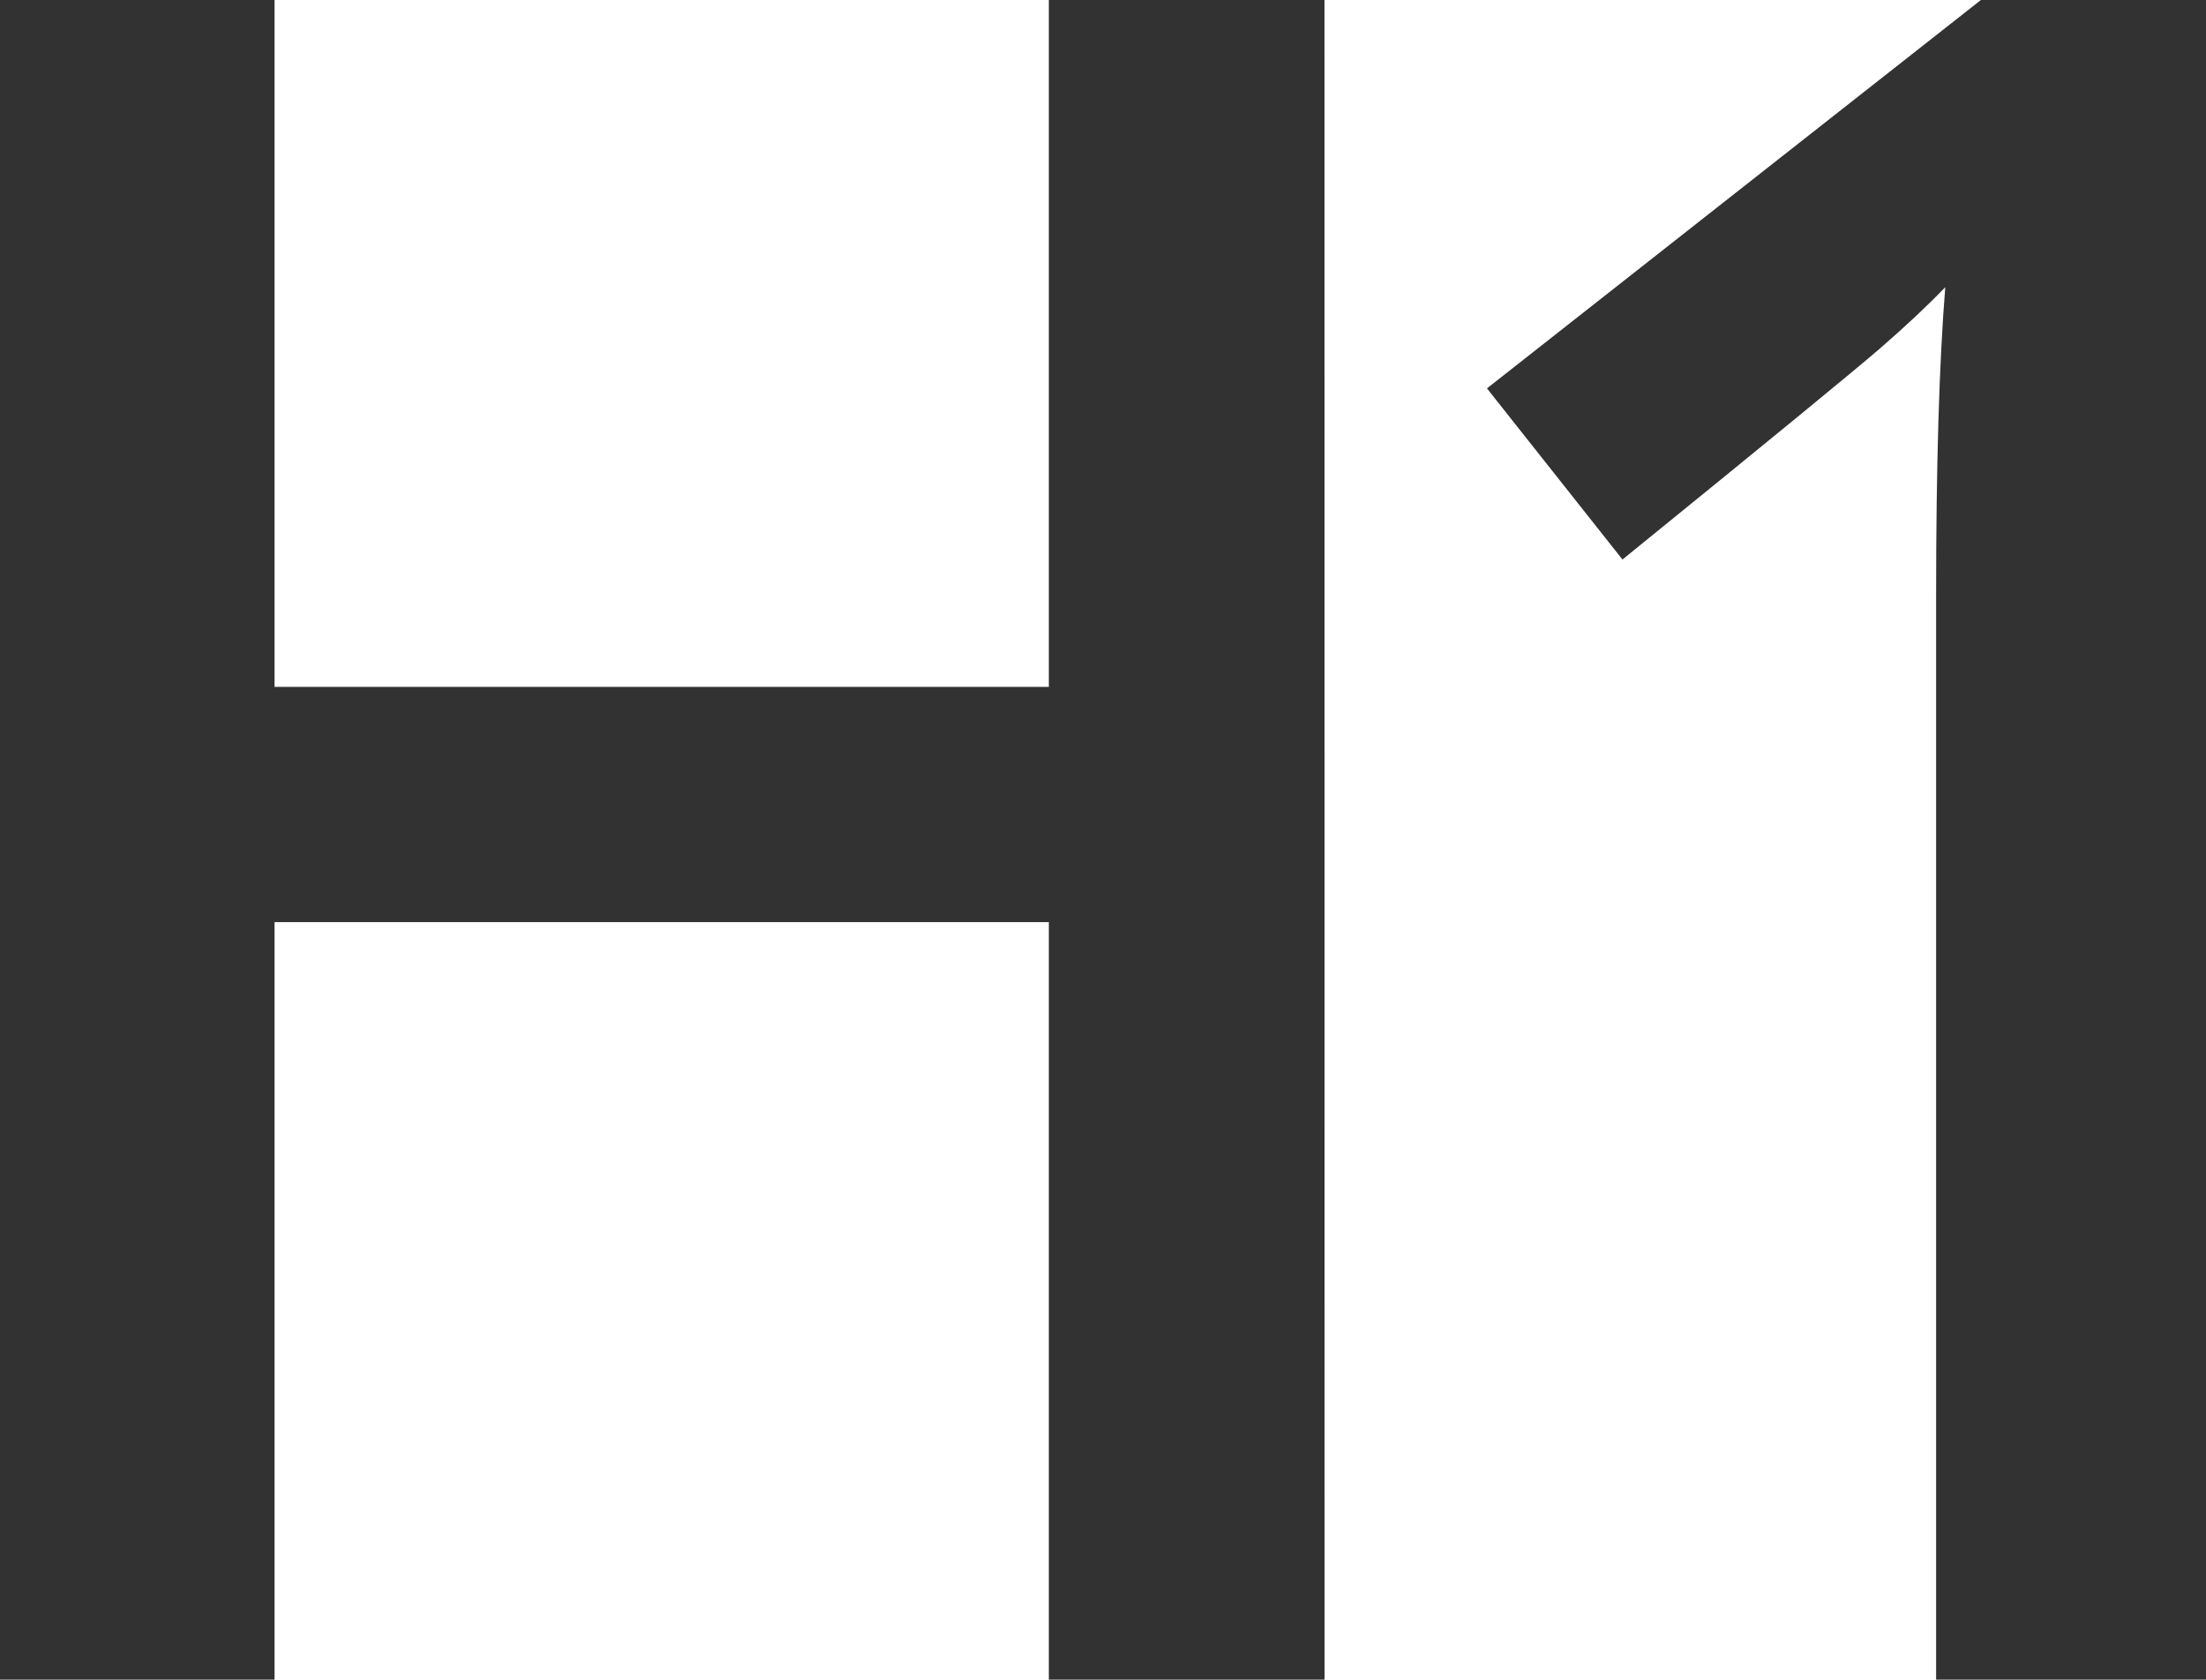
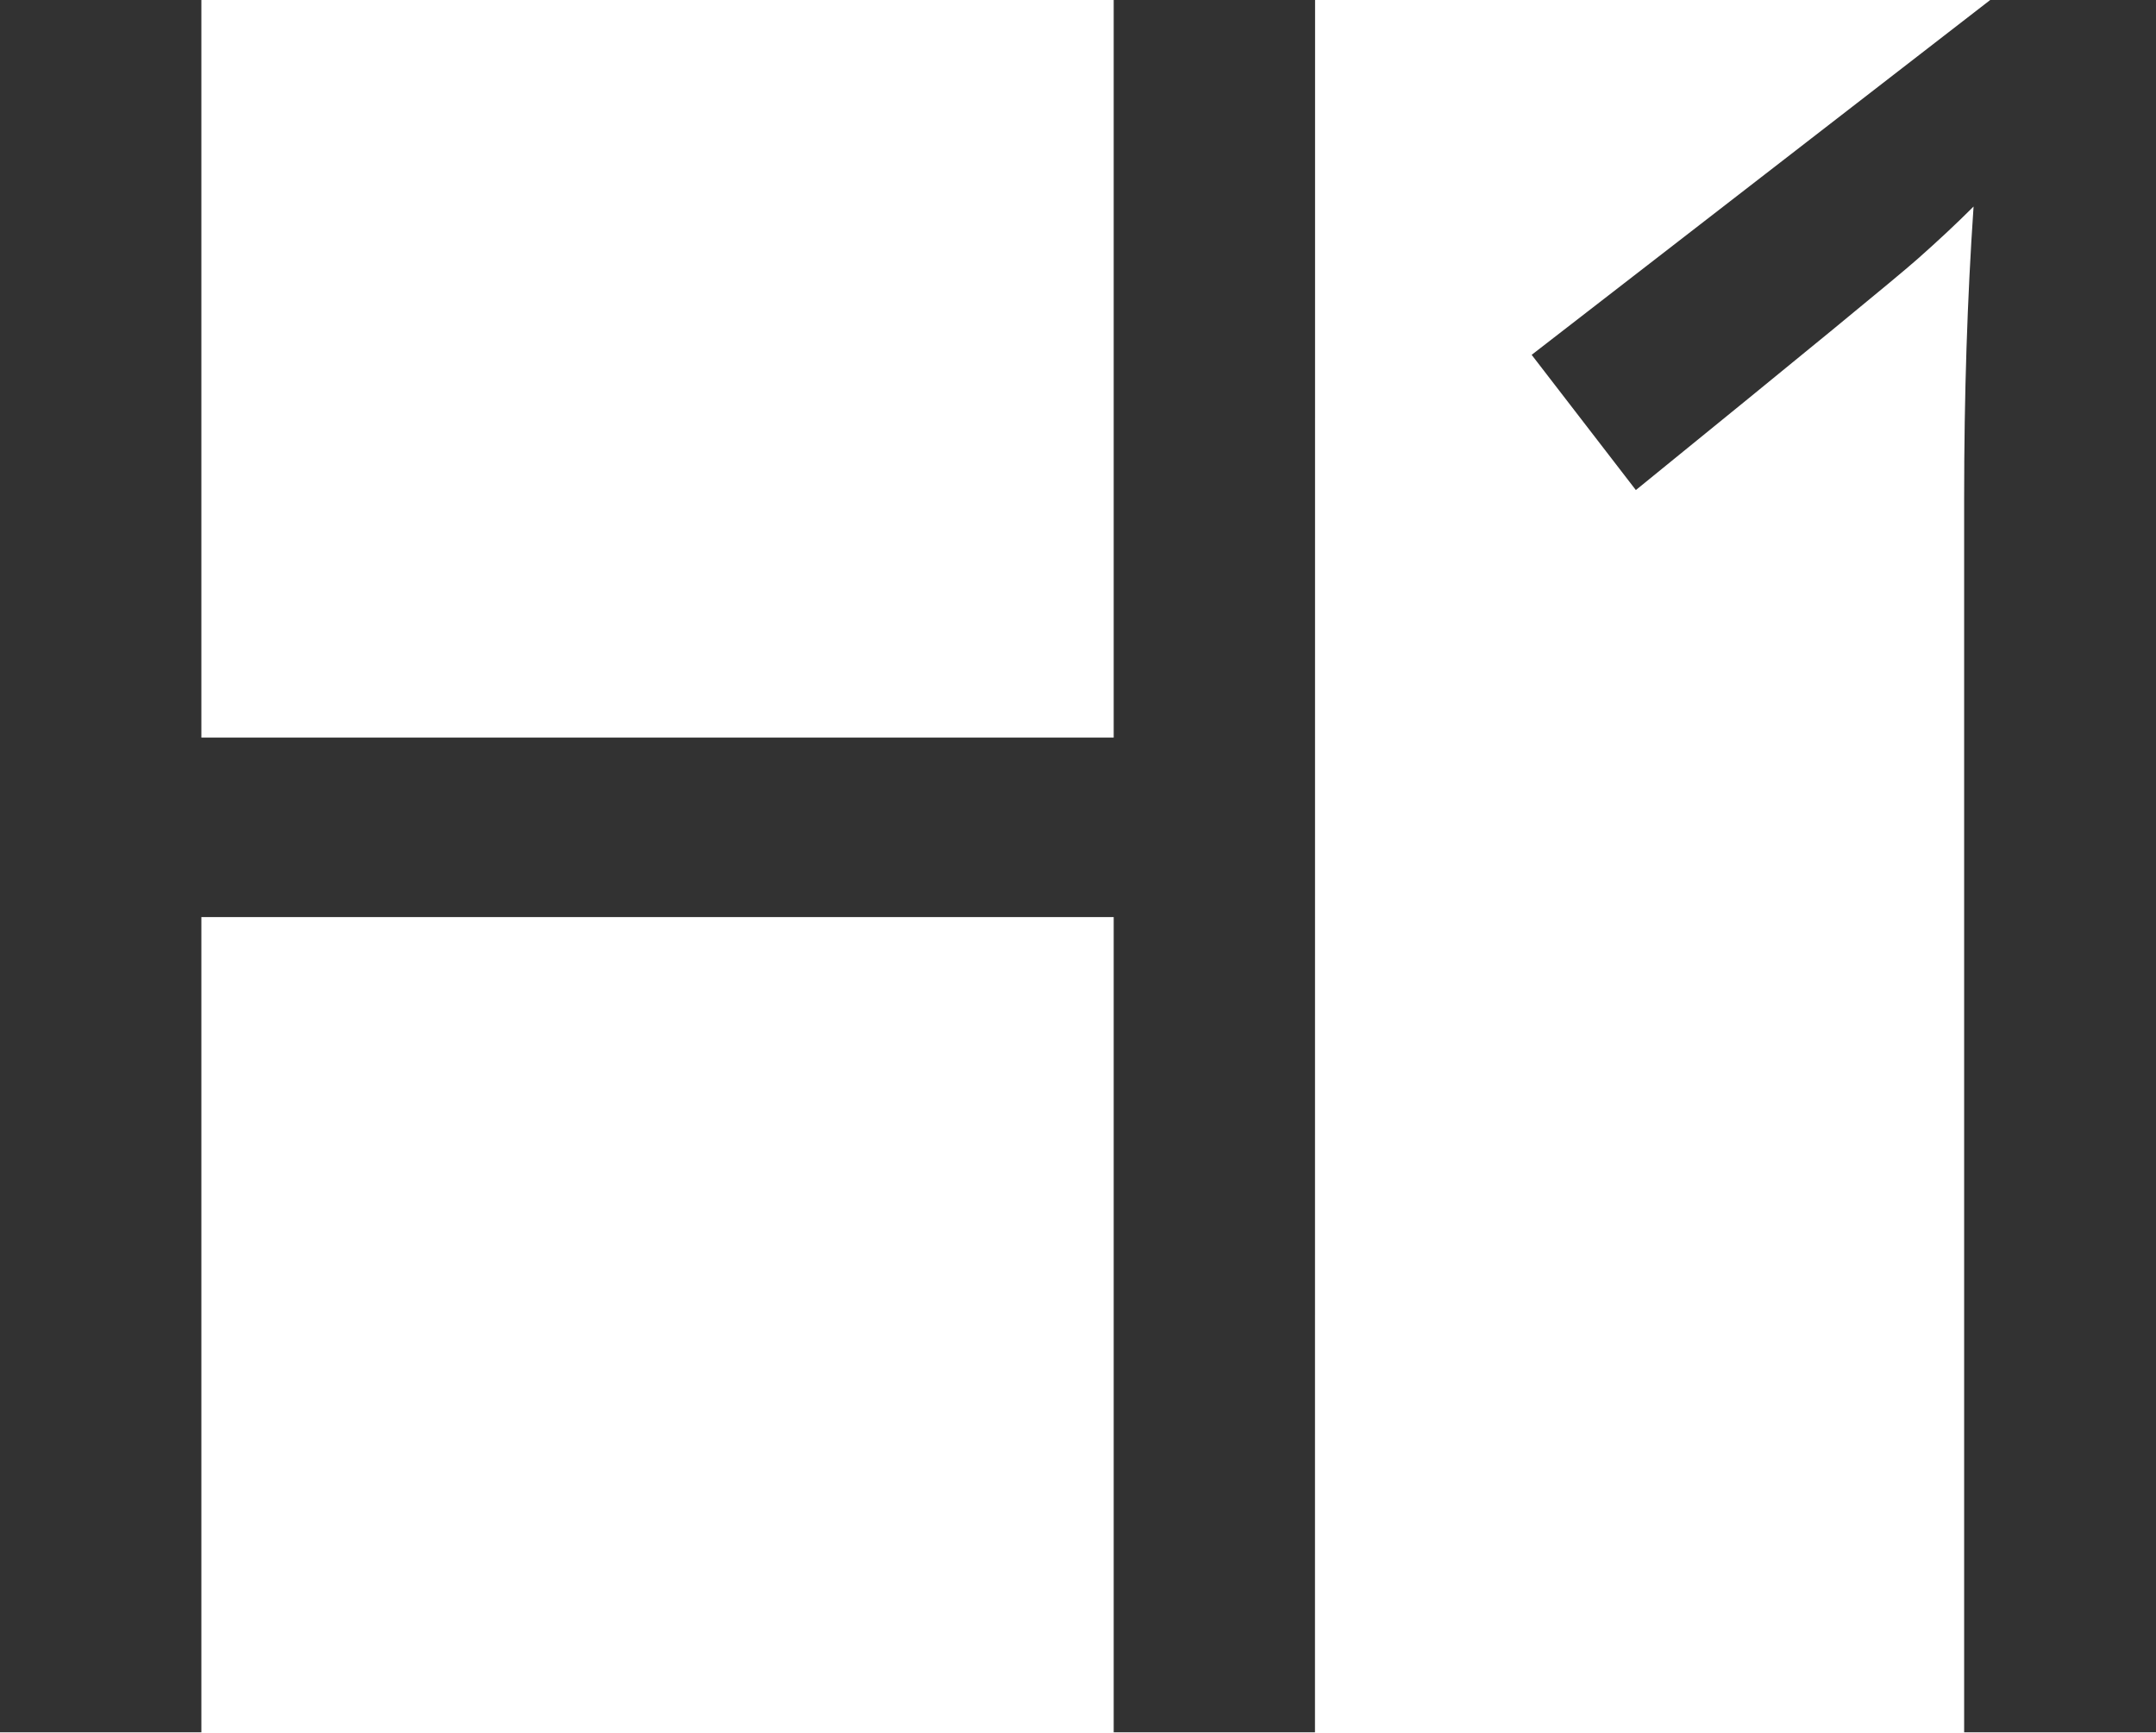
- <svg xmlns="http://www.w3.org/2000/svg" viewBox="0 0 23.639 18">
-   <path d="M14.194,18H11.239V9.882H2.942V18H0V0H2.942V7.361h8.297V0h2.954Z" fill="#323232" />
-   <path d="M23.639,18H20.747V6.378q0-2.081.098-3.3-.284.295-.696.653-.412.357-2.763,2.265L15.934,4.162,21.227,0h2.413Z" fill="#323232" />
+ <svg xmlns="http://www.w3.org/2000/svg" viewBox="0 0 22.408 18">
+   <path d="M13.667,18H11.575V9.529H2.093V18H0V0H2.093V7.664h9.482V0h2.093Z" fill="#323232" />
+   <path d="M22.408,18H20.414V5.174q0-1.6.098-3.028-.259.259-.579.542-.32.284-2.931,2.404L15.919,3.687,20.685,0h1.723Z" fill="#323232" />
</svg>
